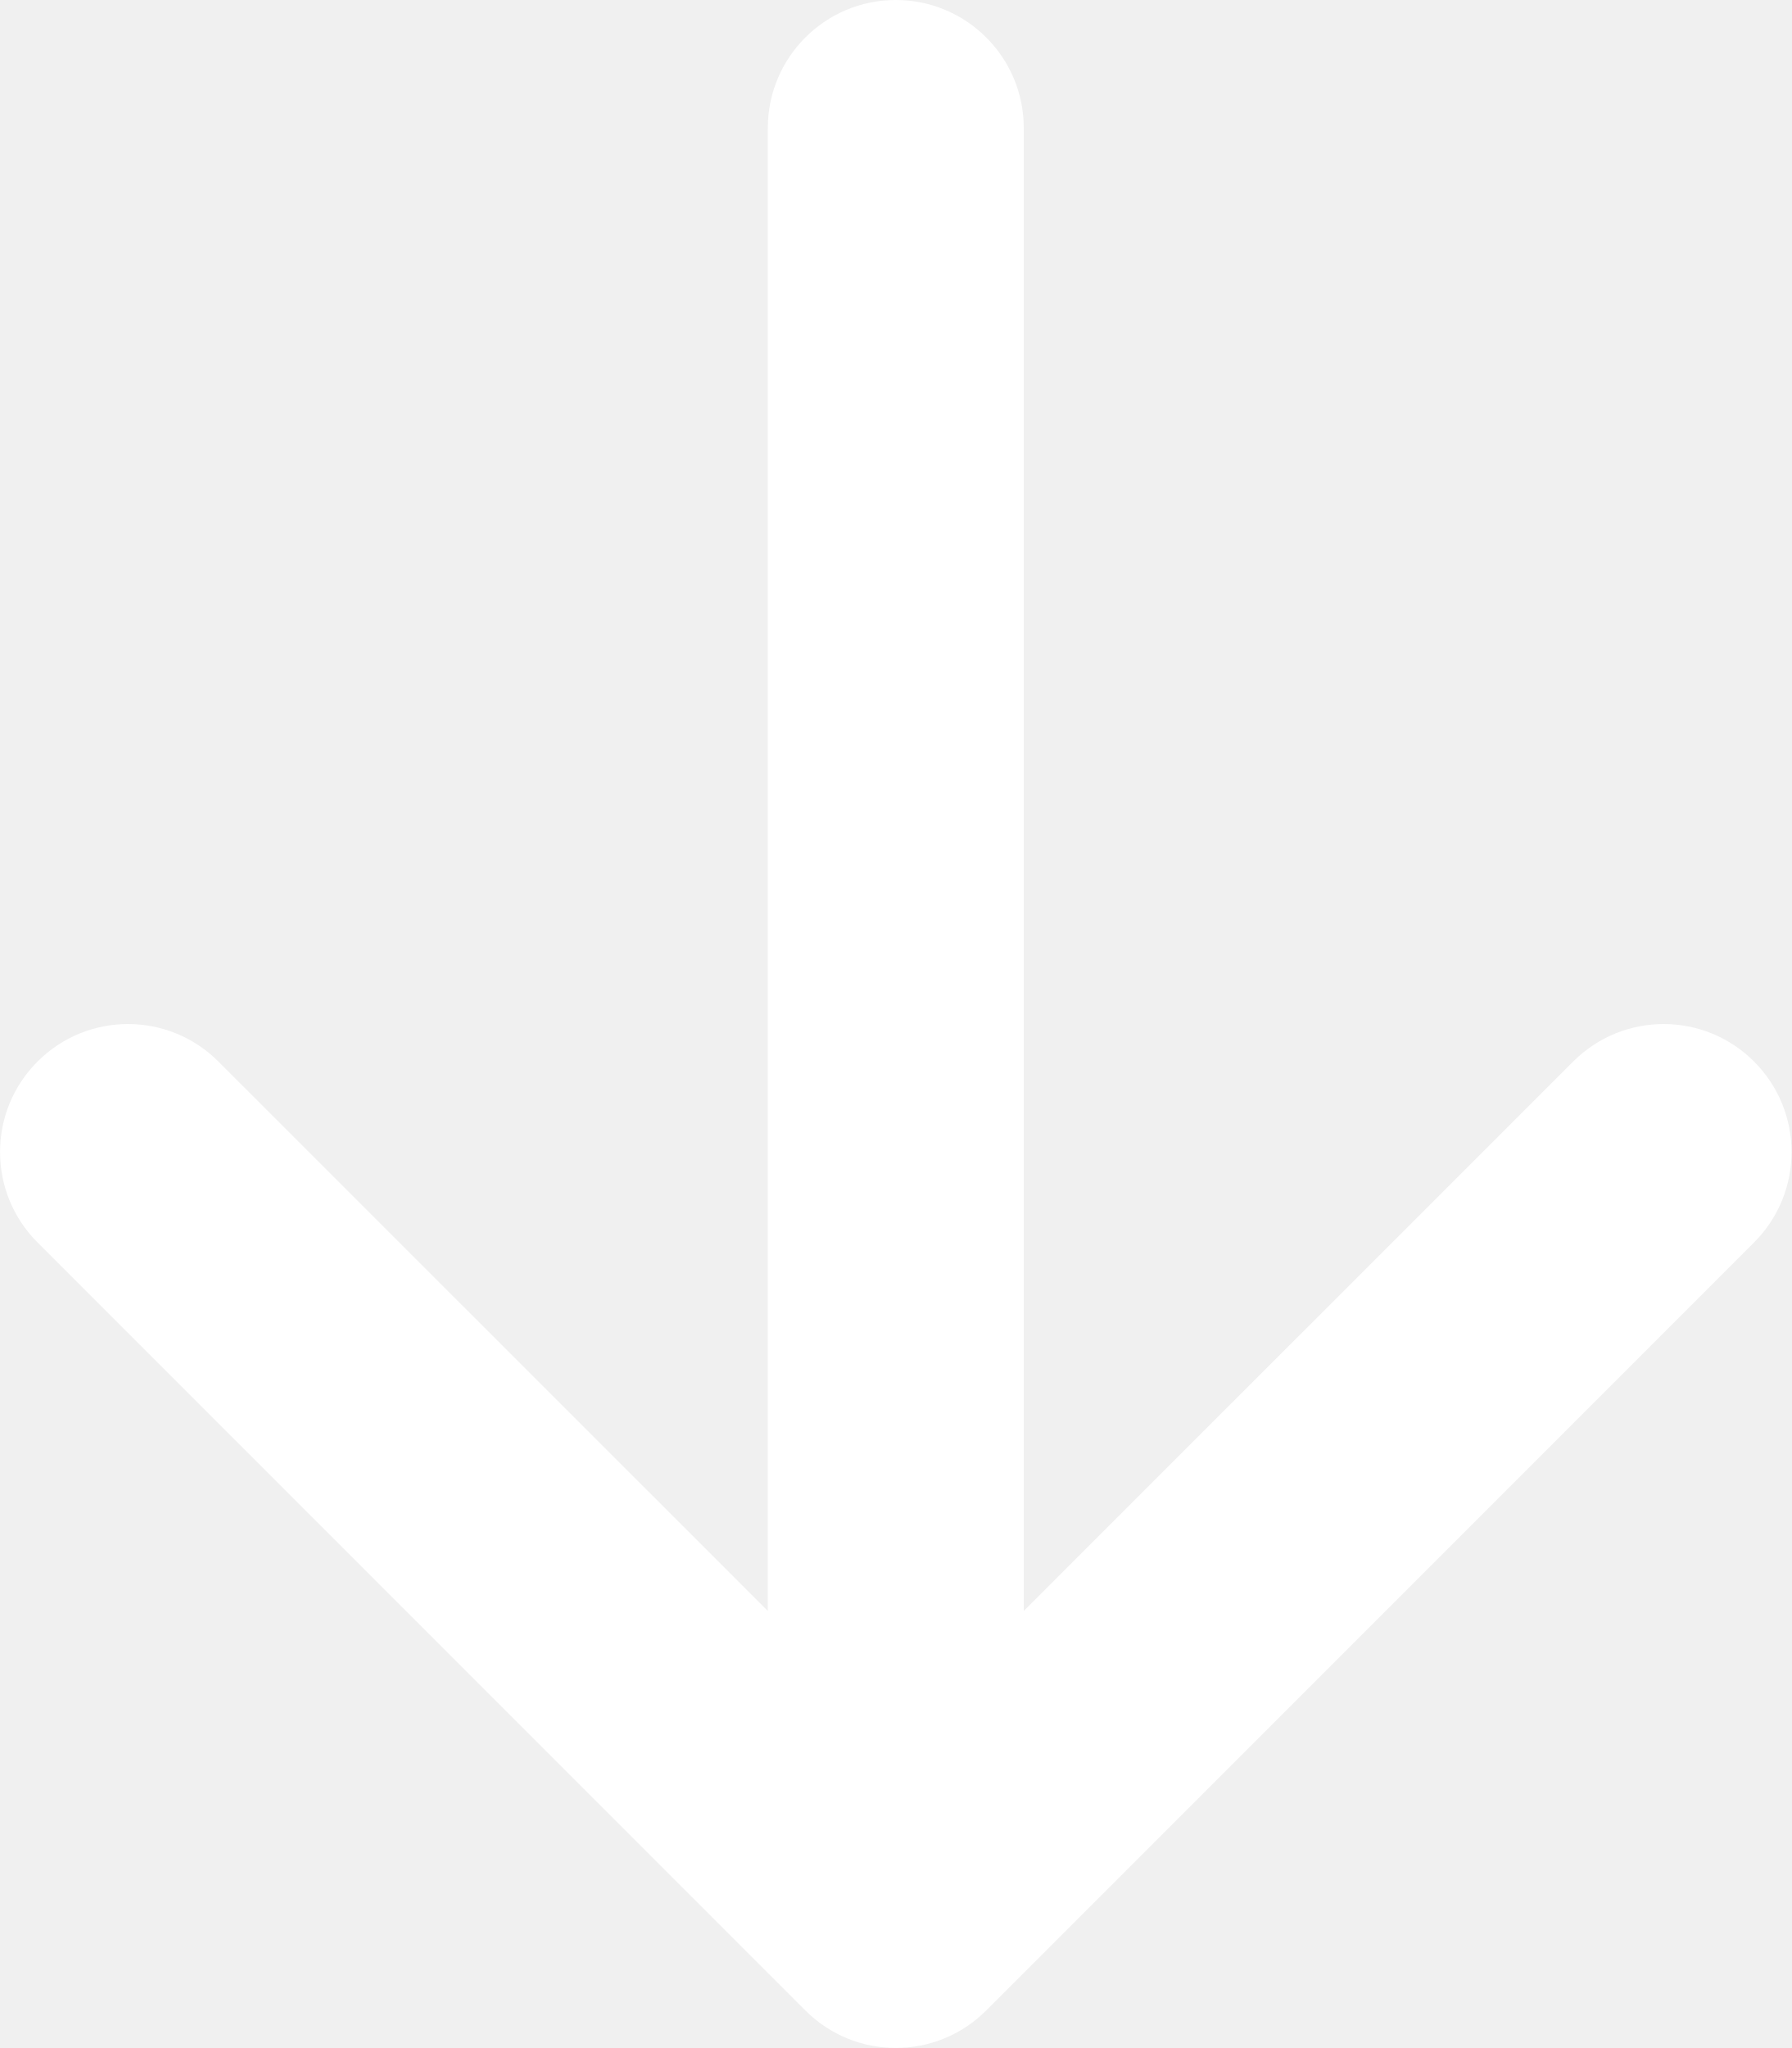
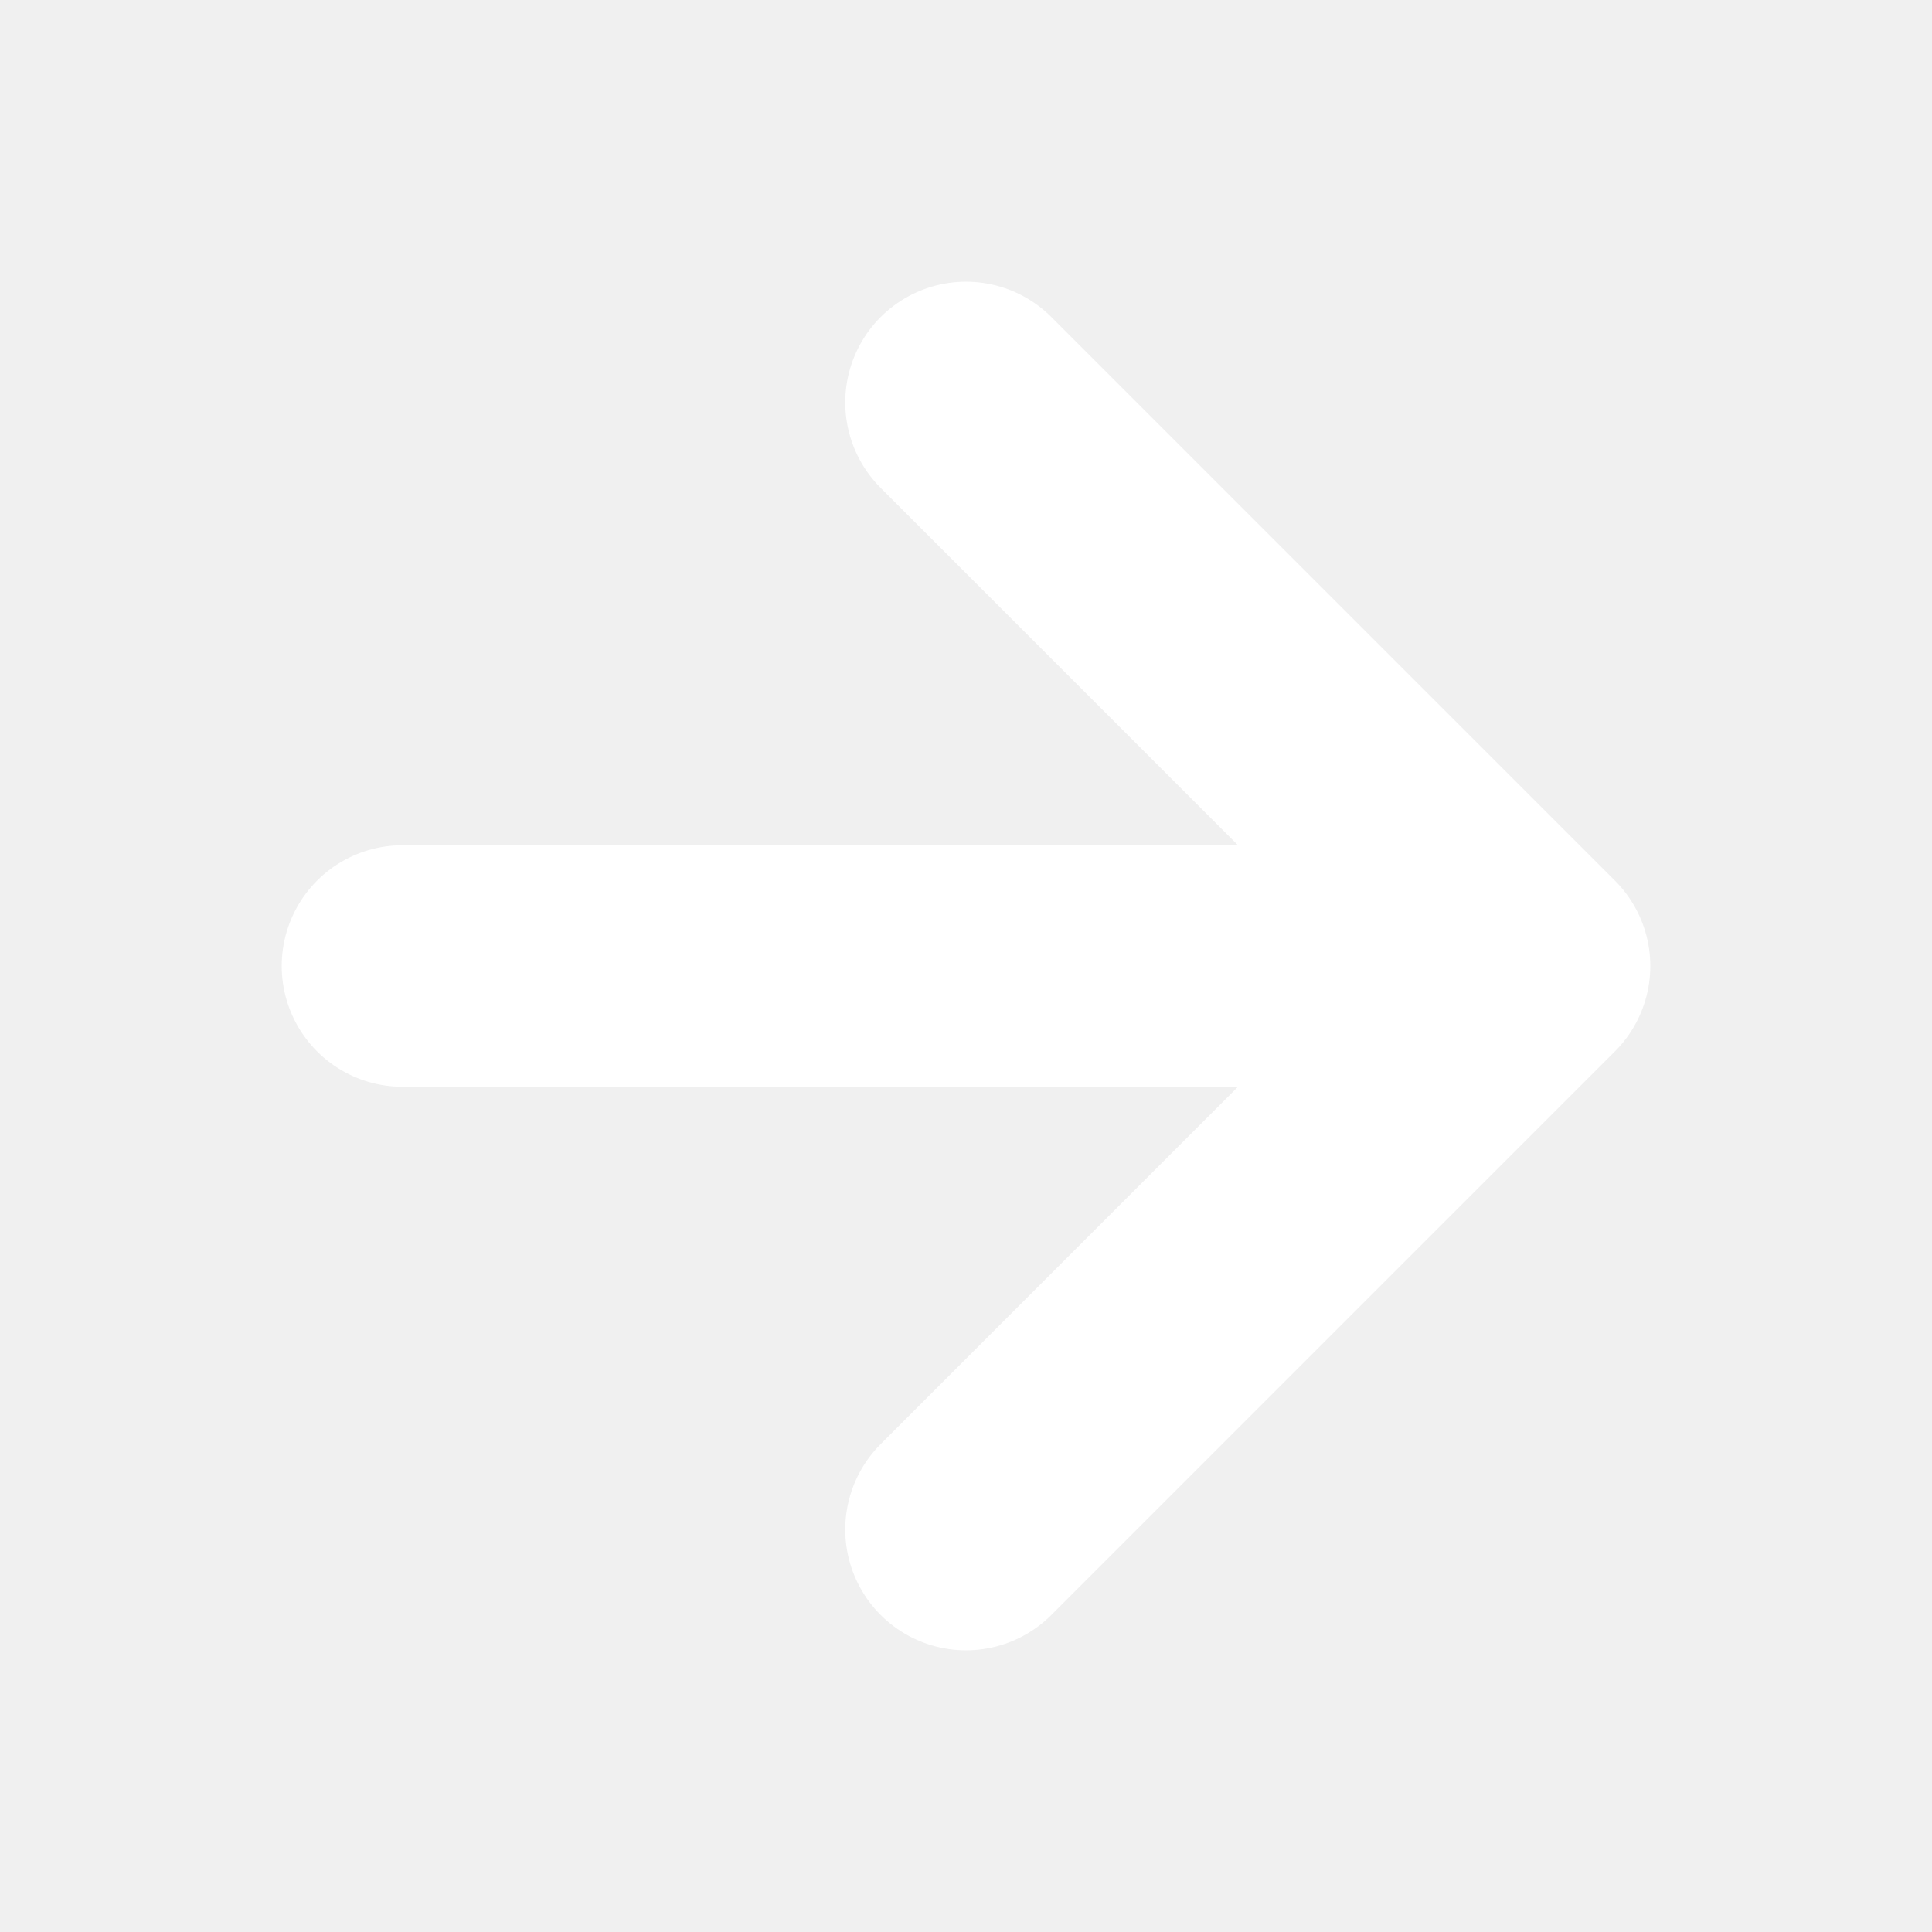
- <svg xmlns="http://www.w3.org/2000/svg" preserveAspectRatio="none" overflow="visible" style="display: block;" width="10.5" height="12" viewBox="0 0 10.5 12" fill="none">
-   <path id="Vector 658 (Stroke)" fill-rule="evenodd" clip-rule="evenodd" d="M5.25 0C5.664 0 6 0.336 6 0.75V9.439L9.22 6.22C9.513 5.927 9.987 5.927 10.28 6.22C10.573 6.513 10.573 6.987 10.28 7.28L5.78 11.78C5.487 12.073 5.013 12.073 4.72 11.78L0.22 7.28C-0.073 6.987 -0.073 6.513 0.22 6.22C0.513 5.927 0.987 5.927 1.28 6.22L4.5 9.439V0.75C4.5 0.336 4.836 0 5.25 0Z" fill="white" />
+ <svg xmlns="http://www.w3.org/2000/svg" preserveAspectRatio="none" overflow="visible" style="display: block;" width="16" height="16" viewBox="0 0 16 16" fill="none">
+   <g id="arrow-right">
+     <path id="Vector" d="M3.333 8H12.667M8 3.333L12.667 8L8 12.667" stroke="white" stroke-width="2" stroke-linecap="round" stroke-linejoin="round" />
+   </g>
</svg>
